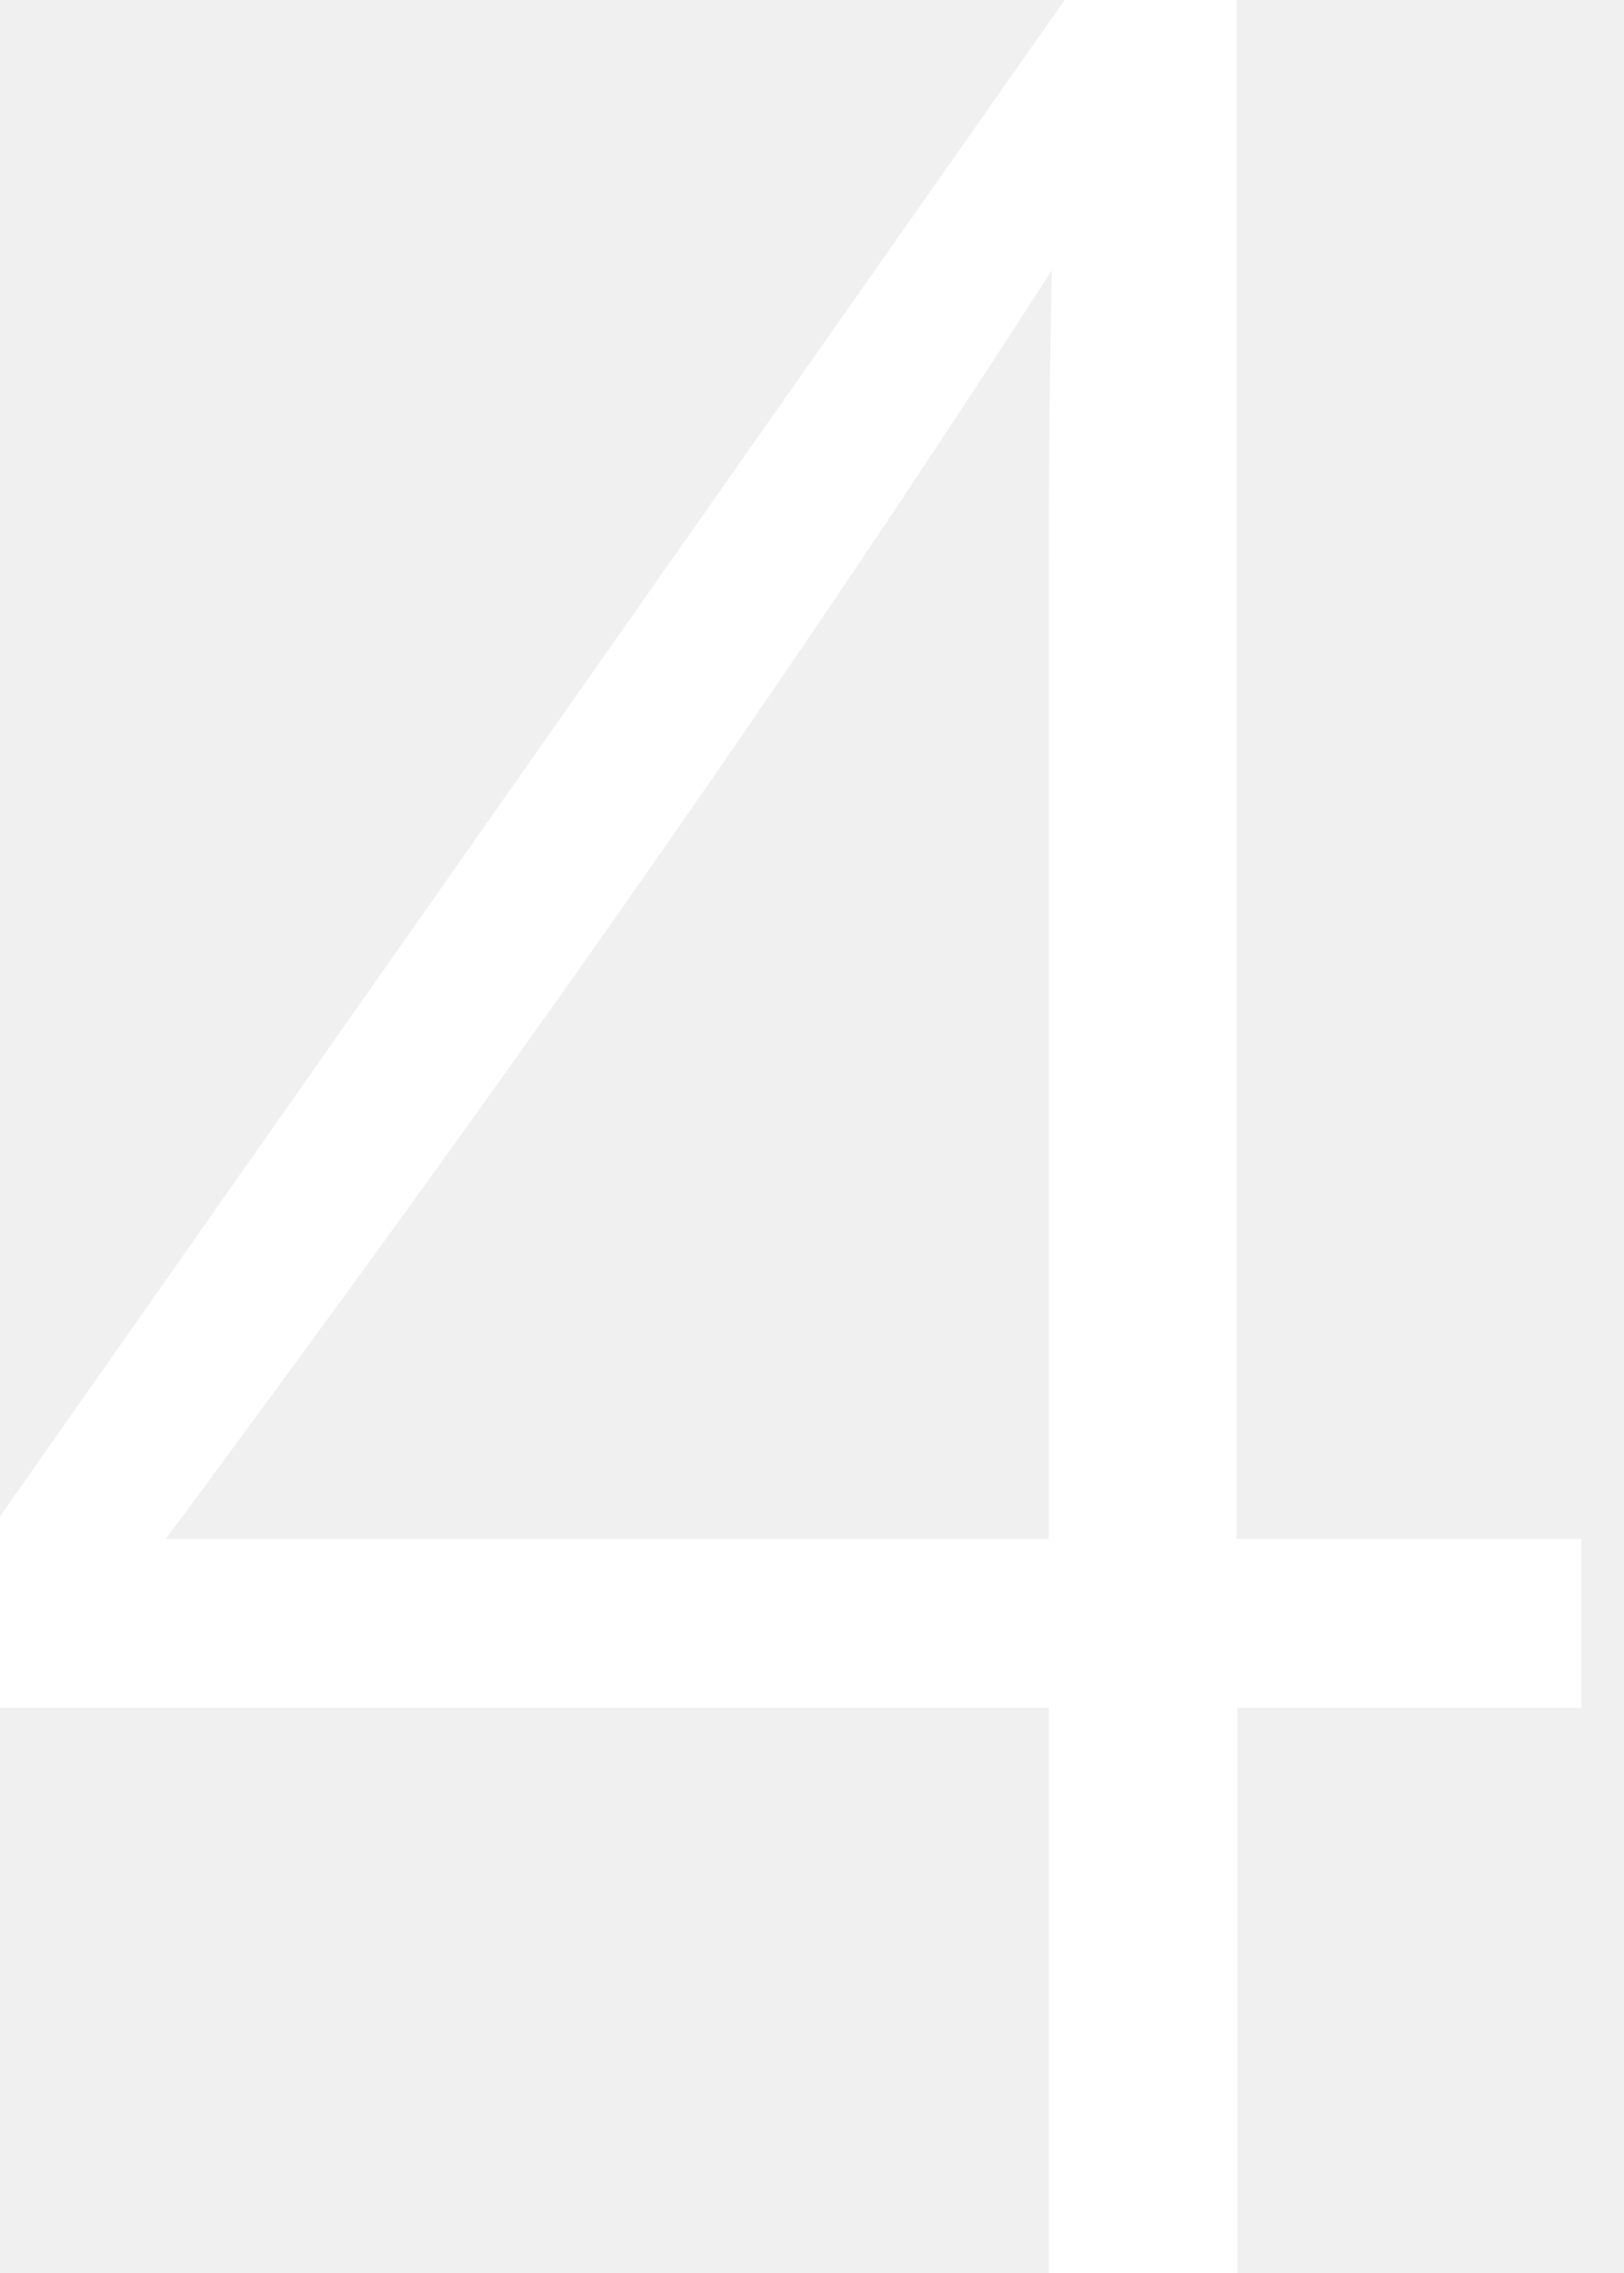
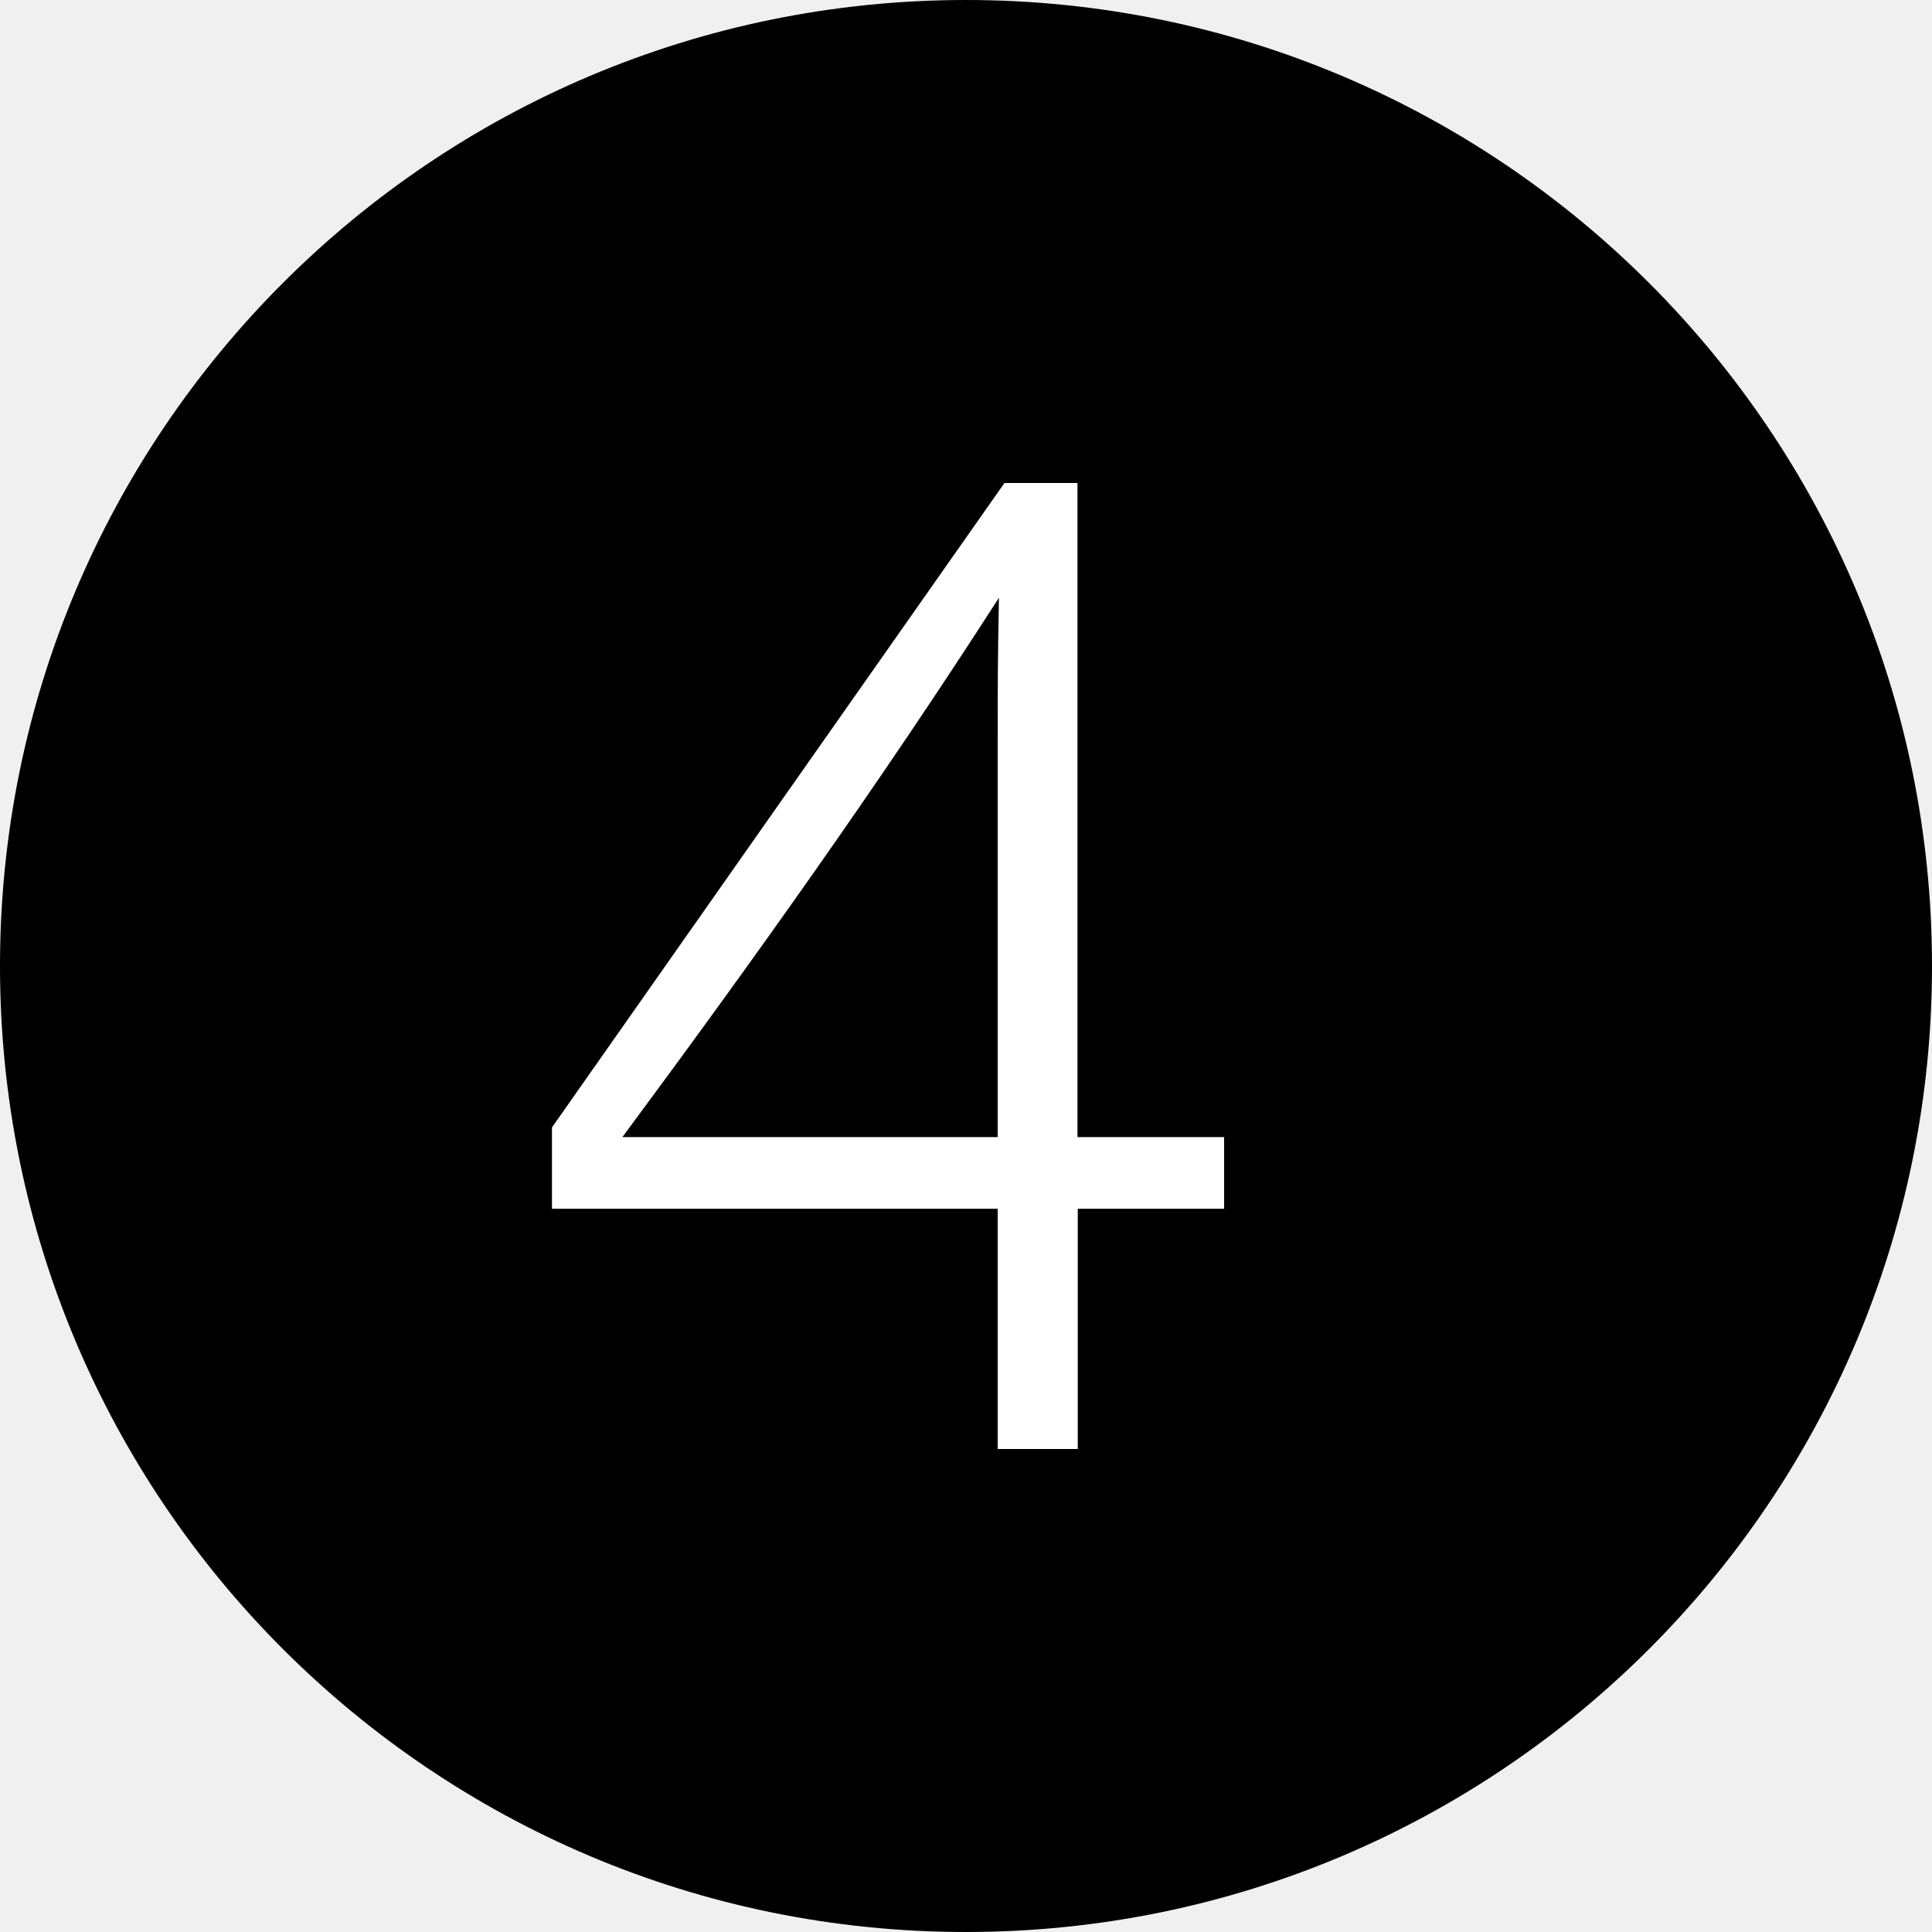
- <svg xmlns="http://www.w3.org/2000/svg" width="10" height="14" viewBox="0 0 10 14" fill="none">
-   <path d="M9.74 10.519H7.62V14H6.459V10.519H0V9.34L6.557 0H7.615V9.479H9.74V10.519ZM6.459 3.961C6.459 2.903 6.459 2.624 6.478 1.664C4.758 4.339 2.917 6.921 1.021 9.479H6.459V3.961Z" fill="white" />
+ <svg xmlns="http://www.w3.org/2000/svg" width="20" height="20" viewBox="0 0 20 20" fill="none">
+   <circle cx="10" cy="10" r="10" fill="black" />
+   <g clip-path="url(#clip0_24_2291)">
+     <path d="M12.672 12.513H11.157V15H10.328V12.513H5.714V11.671L10.398 5H11.154V11.771H12.672V12.513ZM10.328 7.83C10.328 7.074 10.328 6.874 10.341 6.188C9.113 8.099 7.798 9.943 6.443 11.771H10.328V7.83Z" fill="white" />
+   </g>
+   <defs>
+     <clipPath id="clip0_24_2291">
+       <rect width="6.957" height="10" fill="white" transform="translate(5.71436 5)" />
+     </clipPath>
+   </defs>
</svg>
